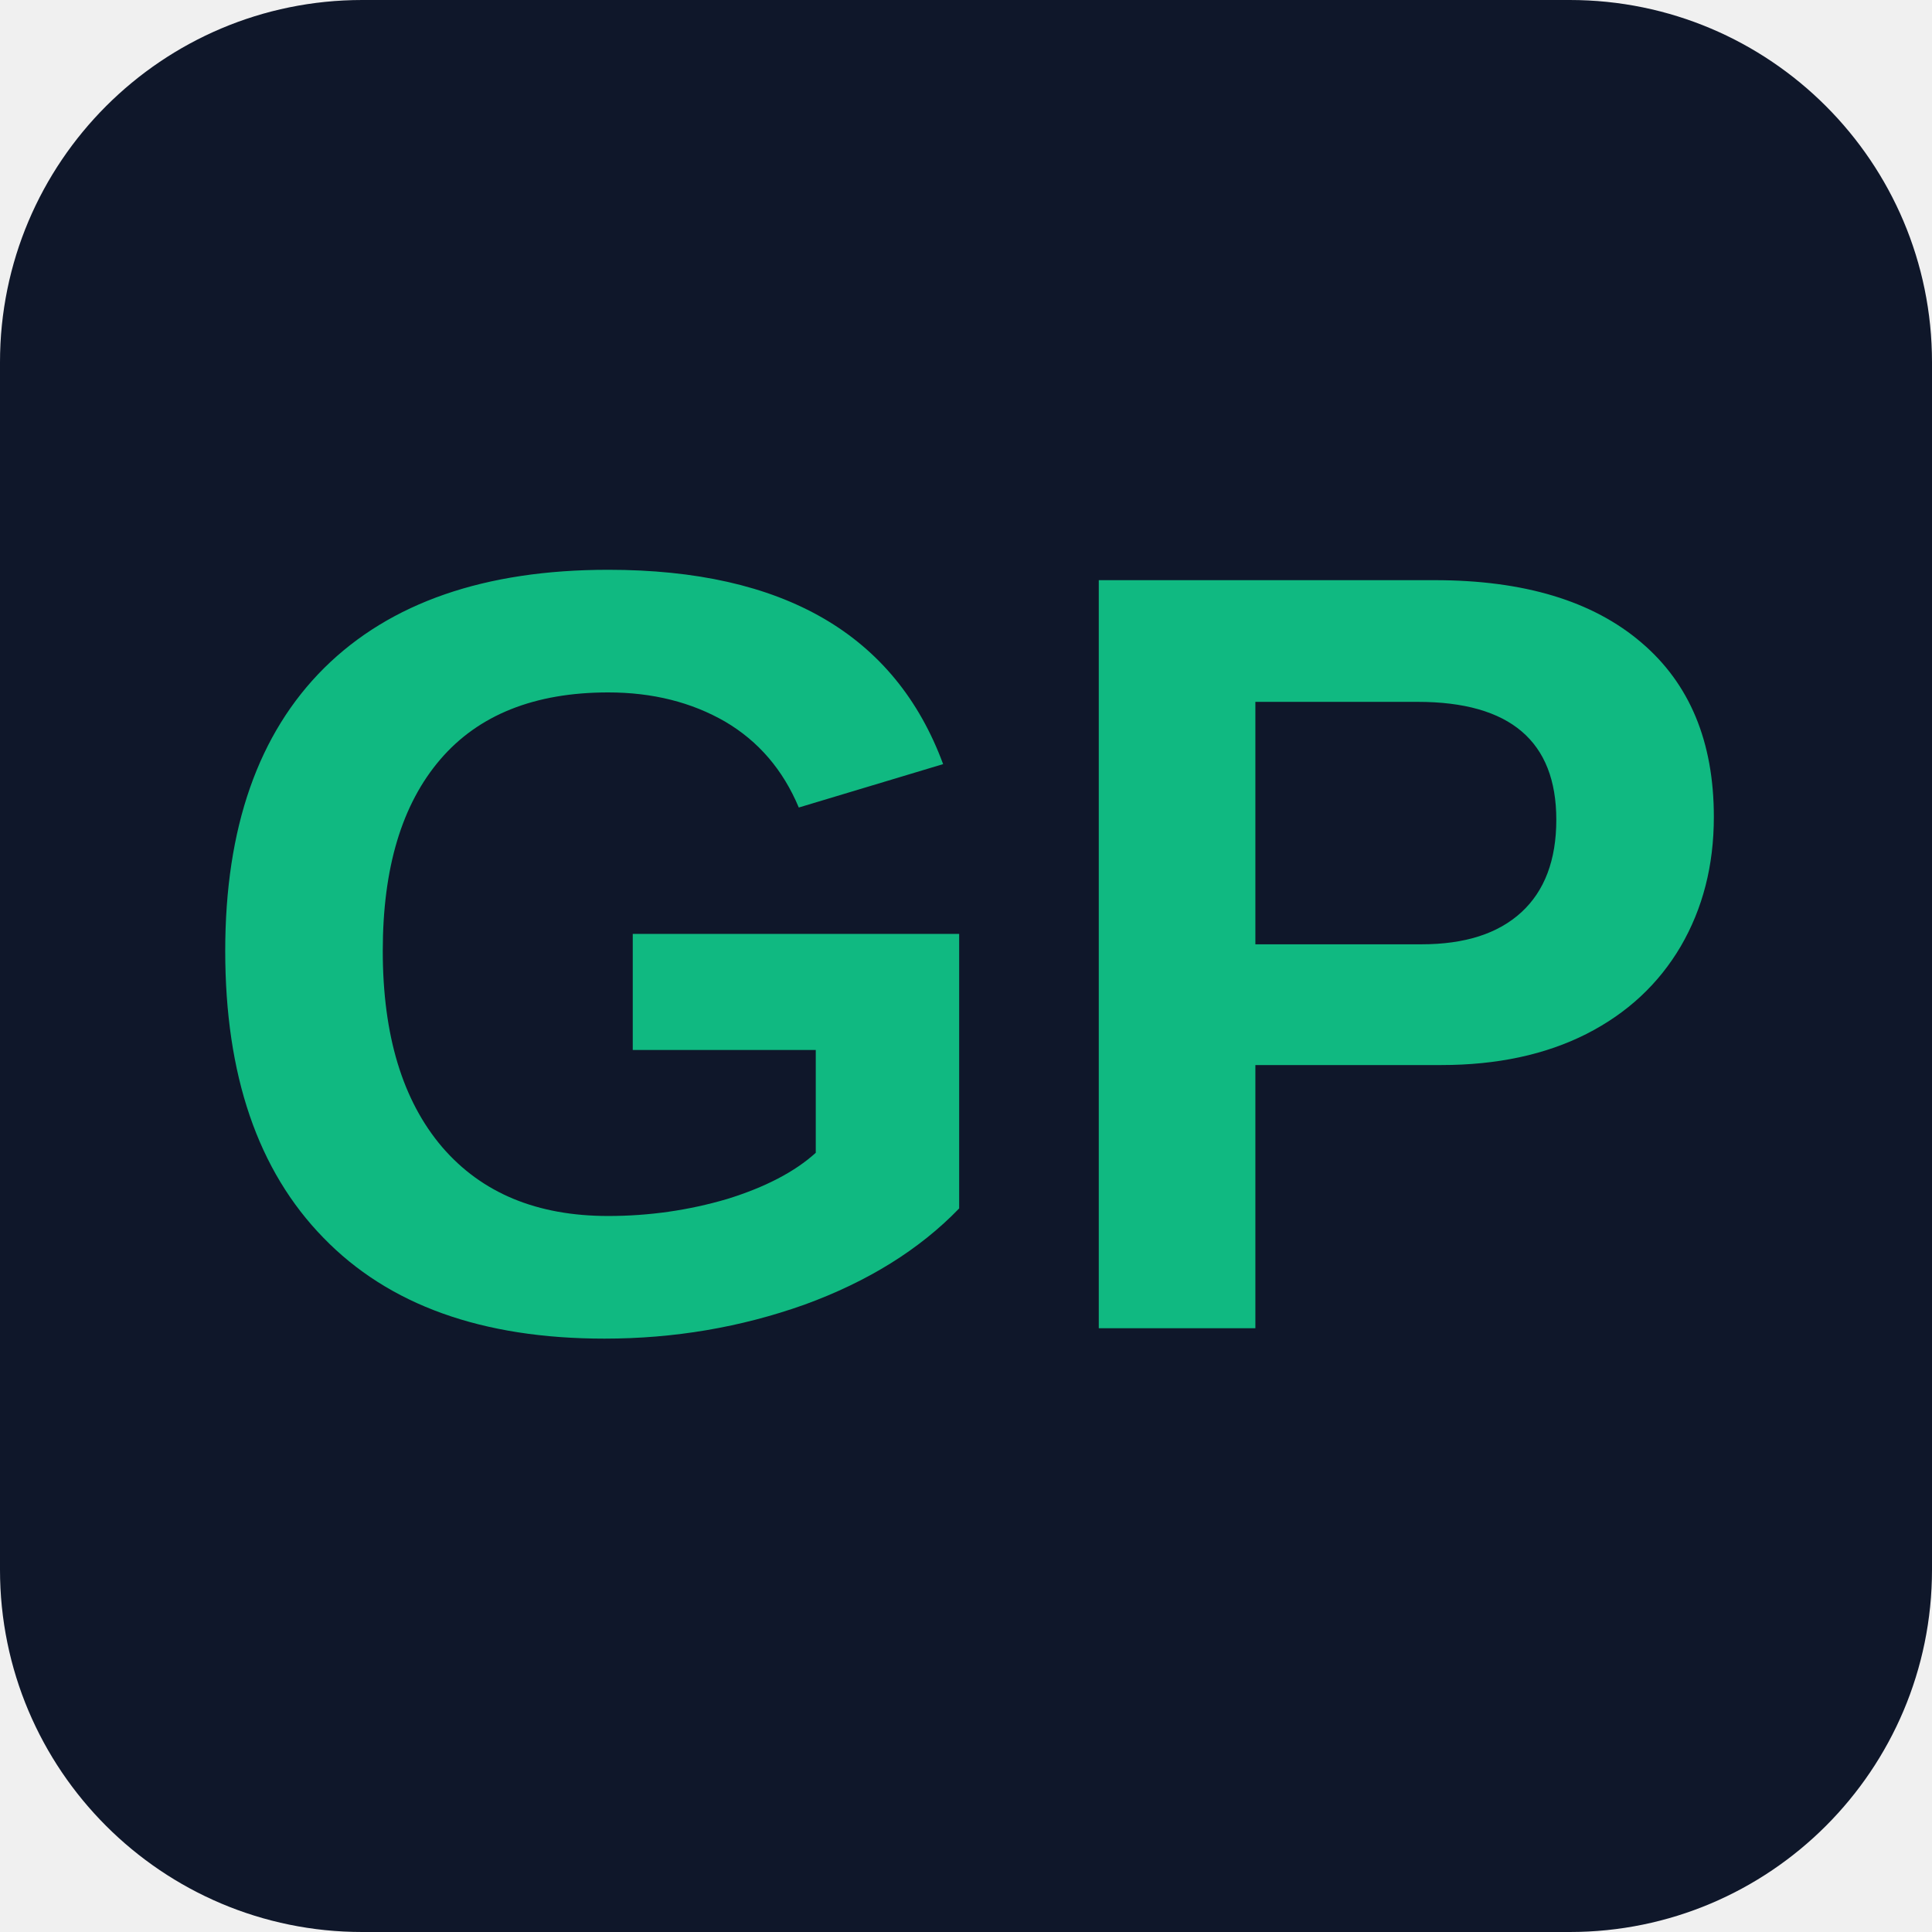
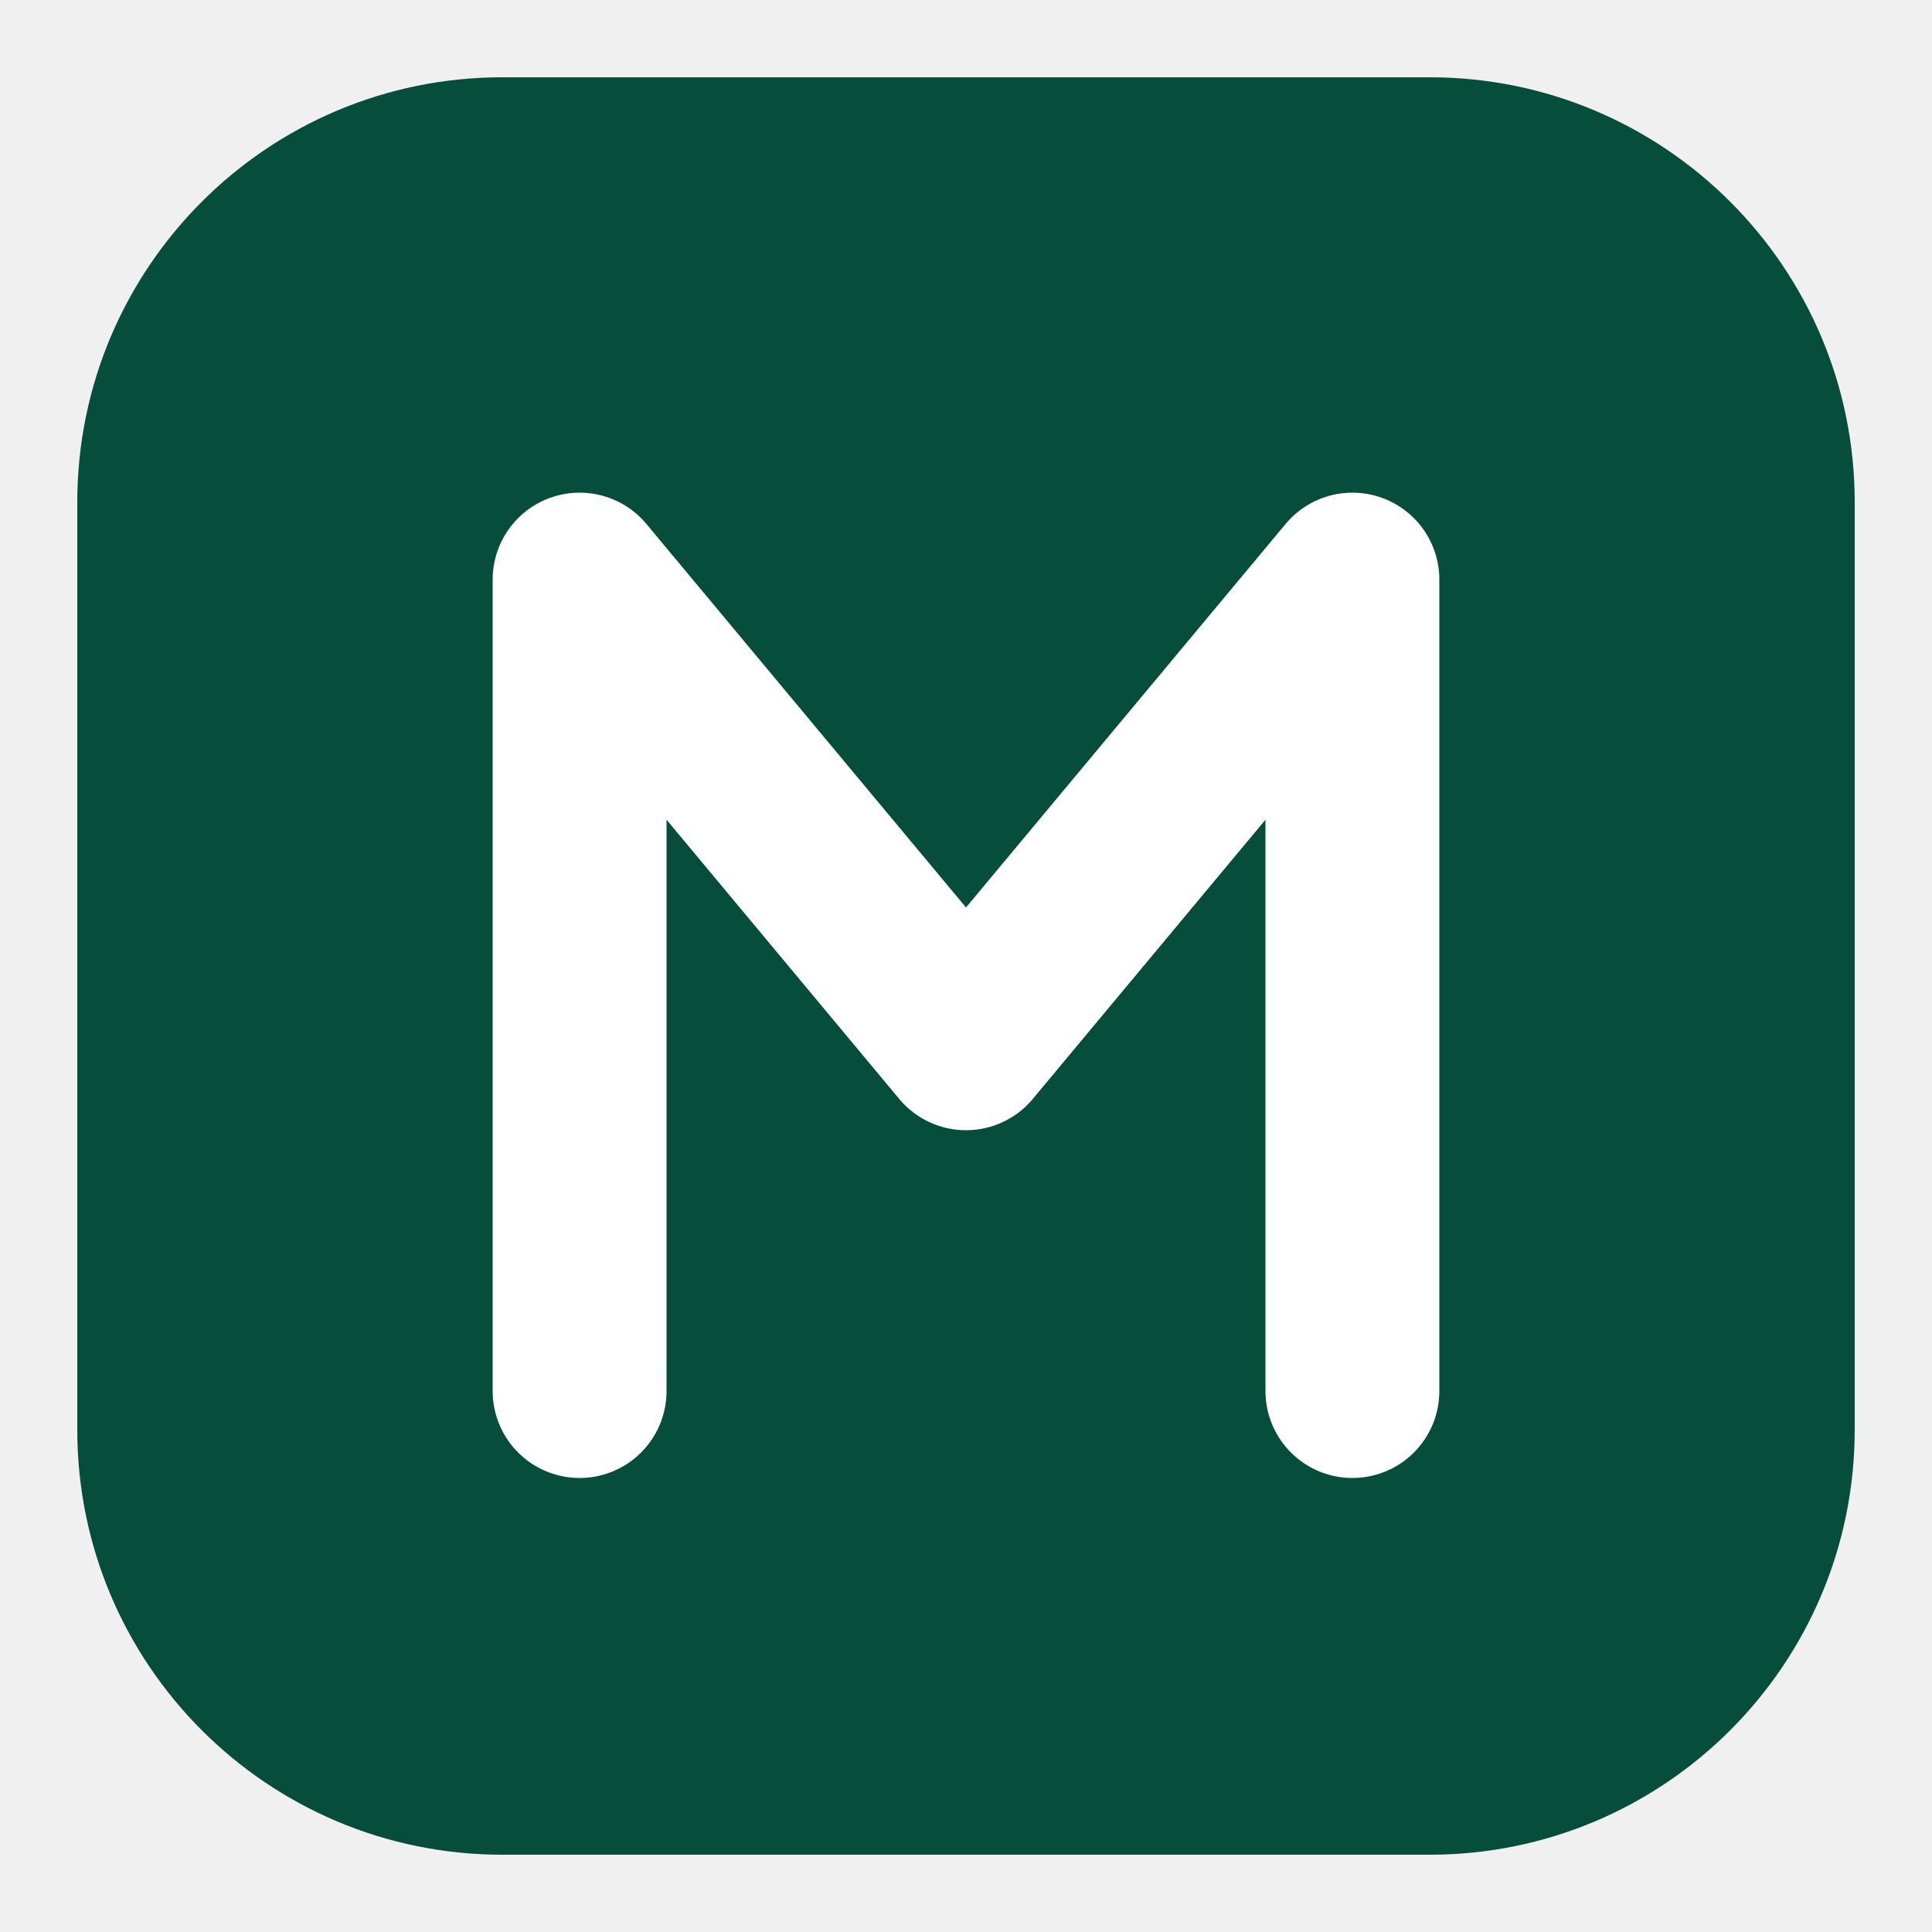
- <svg xmlns="http://www.w3.org/2000/svg" viewBox="0 0 32 32">
-   <rect width="32" height="32" fill="#0F172A" rx="6" />
-   <text x="16" y="22" font-family="Arial, sans-serif" font-size="18" font-weight="bold" fill="#10B981" text-anchor="middle">GP</text>
+ <svg xmlns="http://www.w3.org/2000/svg" viewBox="0 0 100 100">
+   <rect x="4" y="4" width="92" height="92" rx="22" fill="#064E3B" />
+   <path d="M30 72 V30 L50 54 L70 30 V72" fill="none" stroke="#FFFFFF" stroke-width="9" stroke-linecap="round" stroke-linejoin="round" />
</svg>
